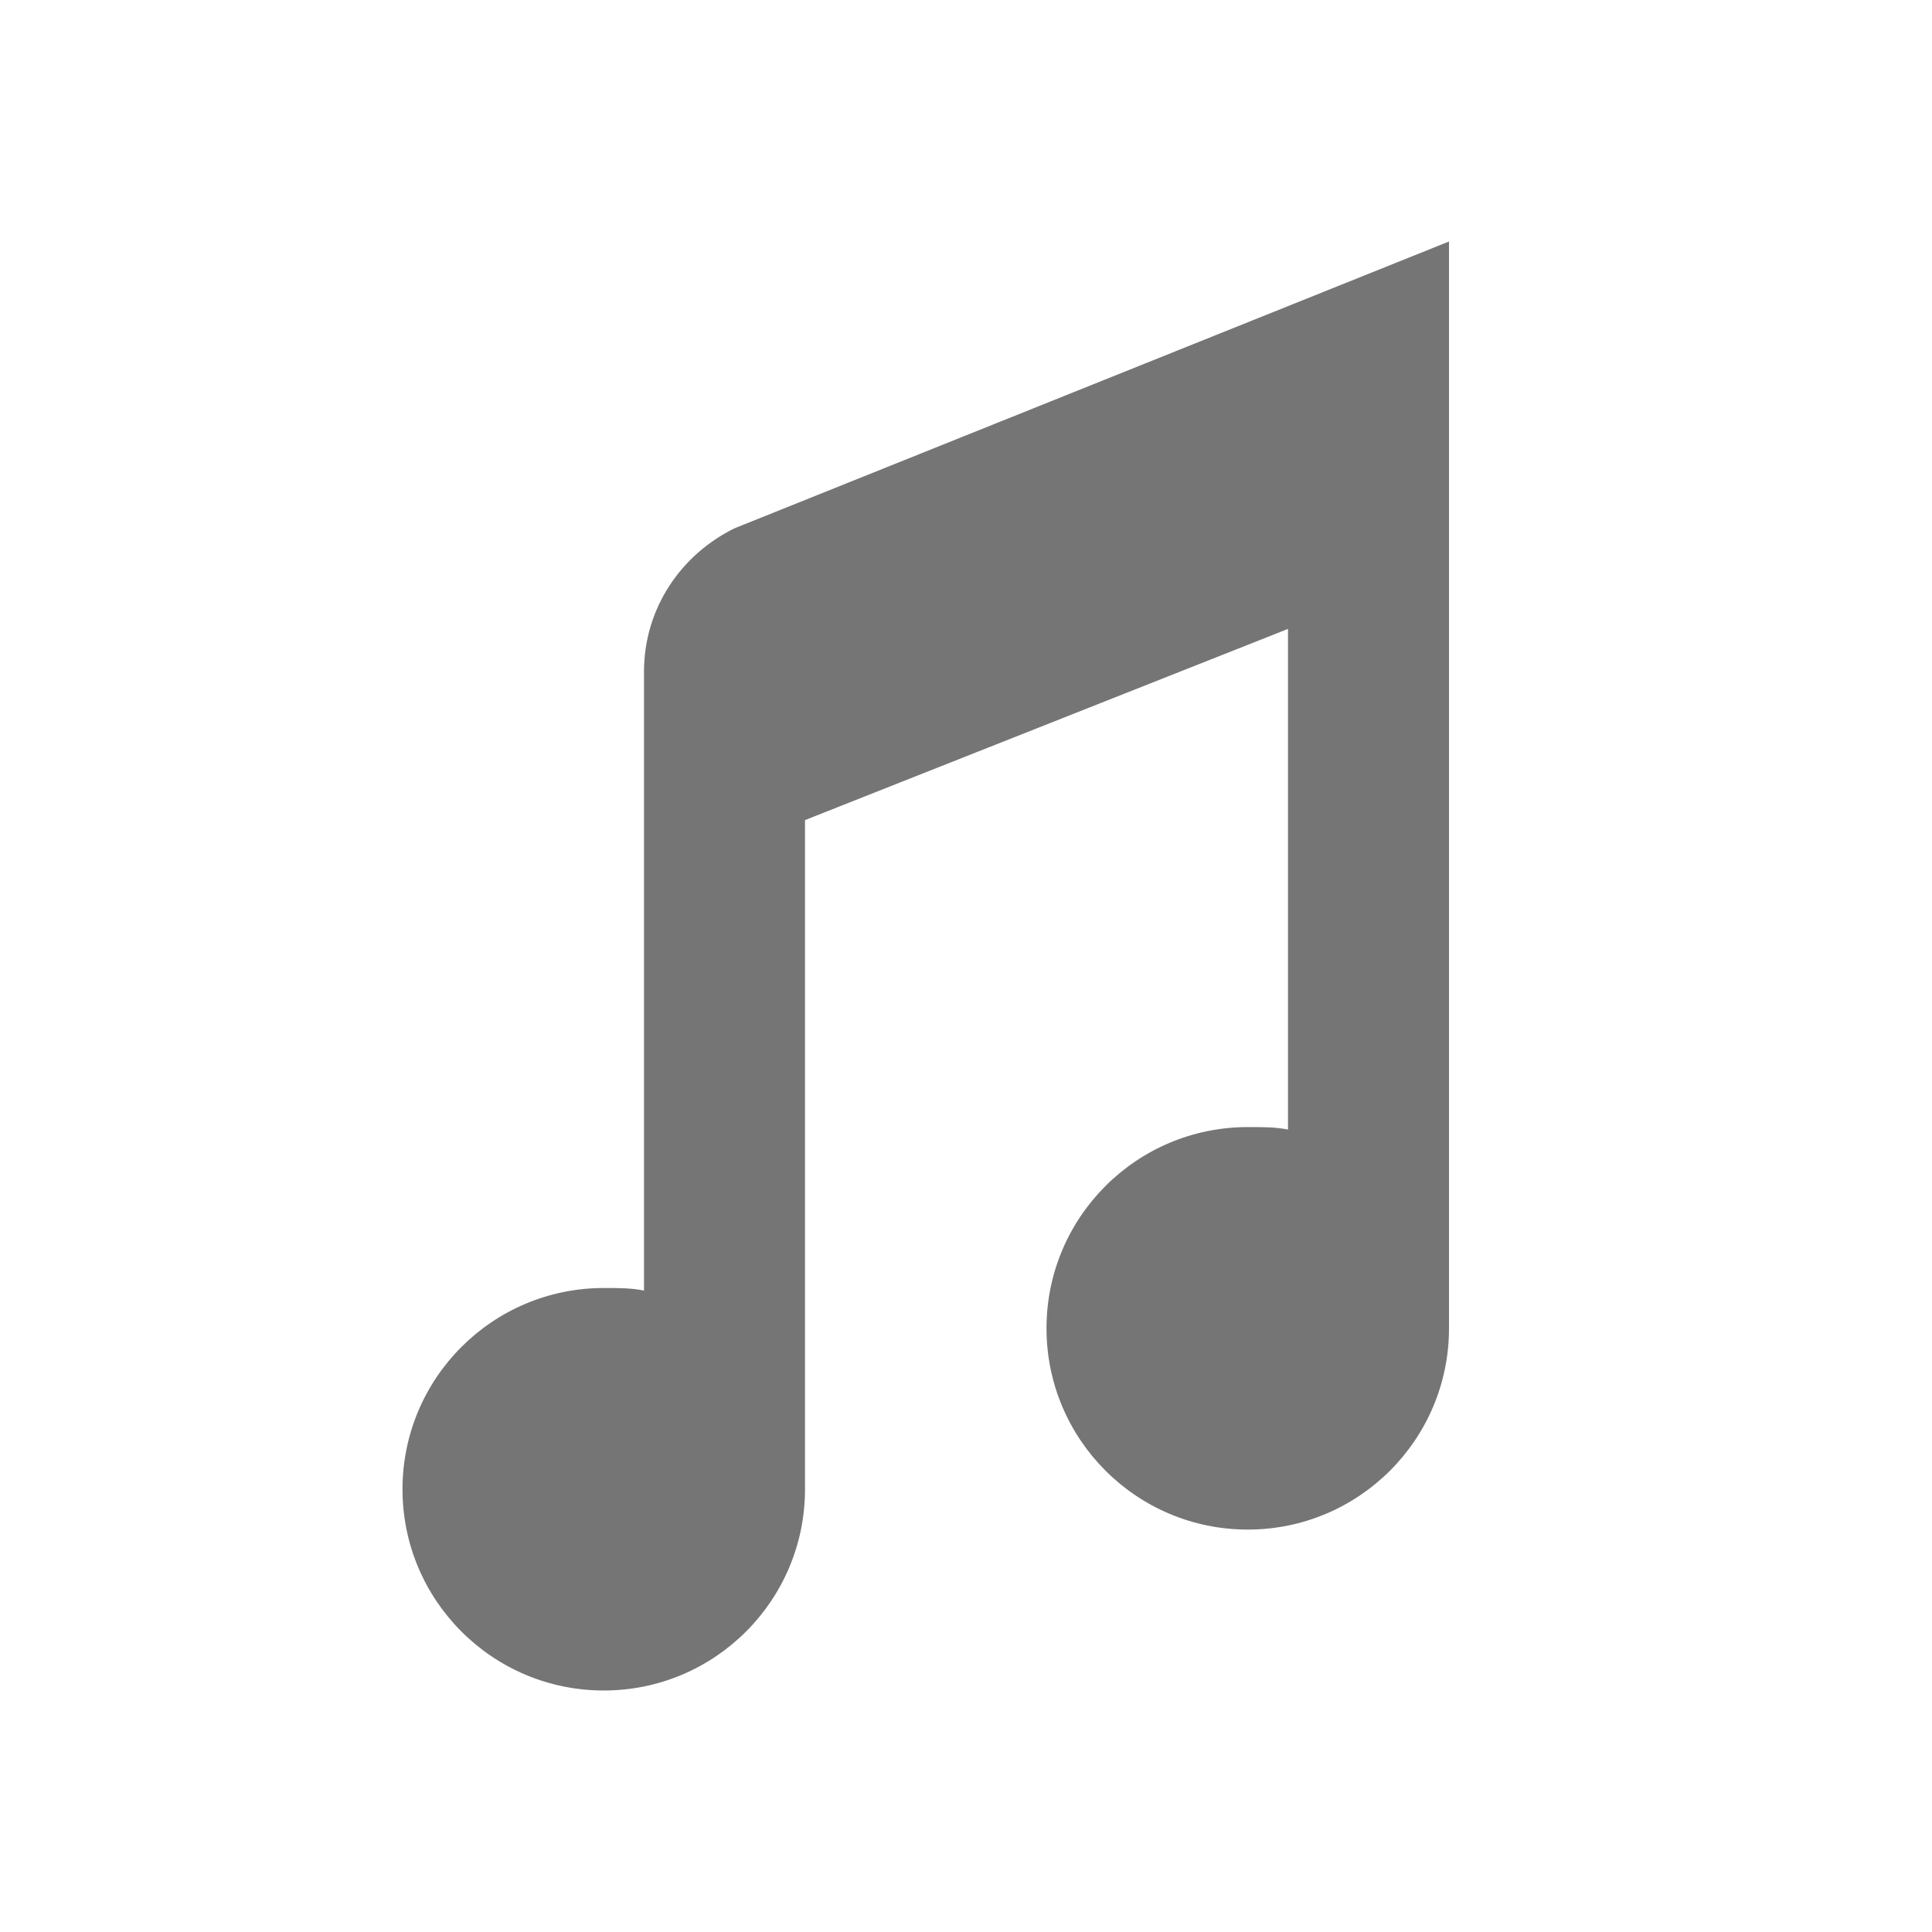
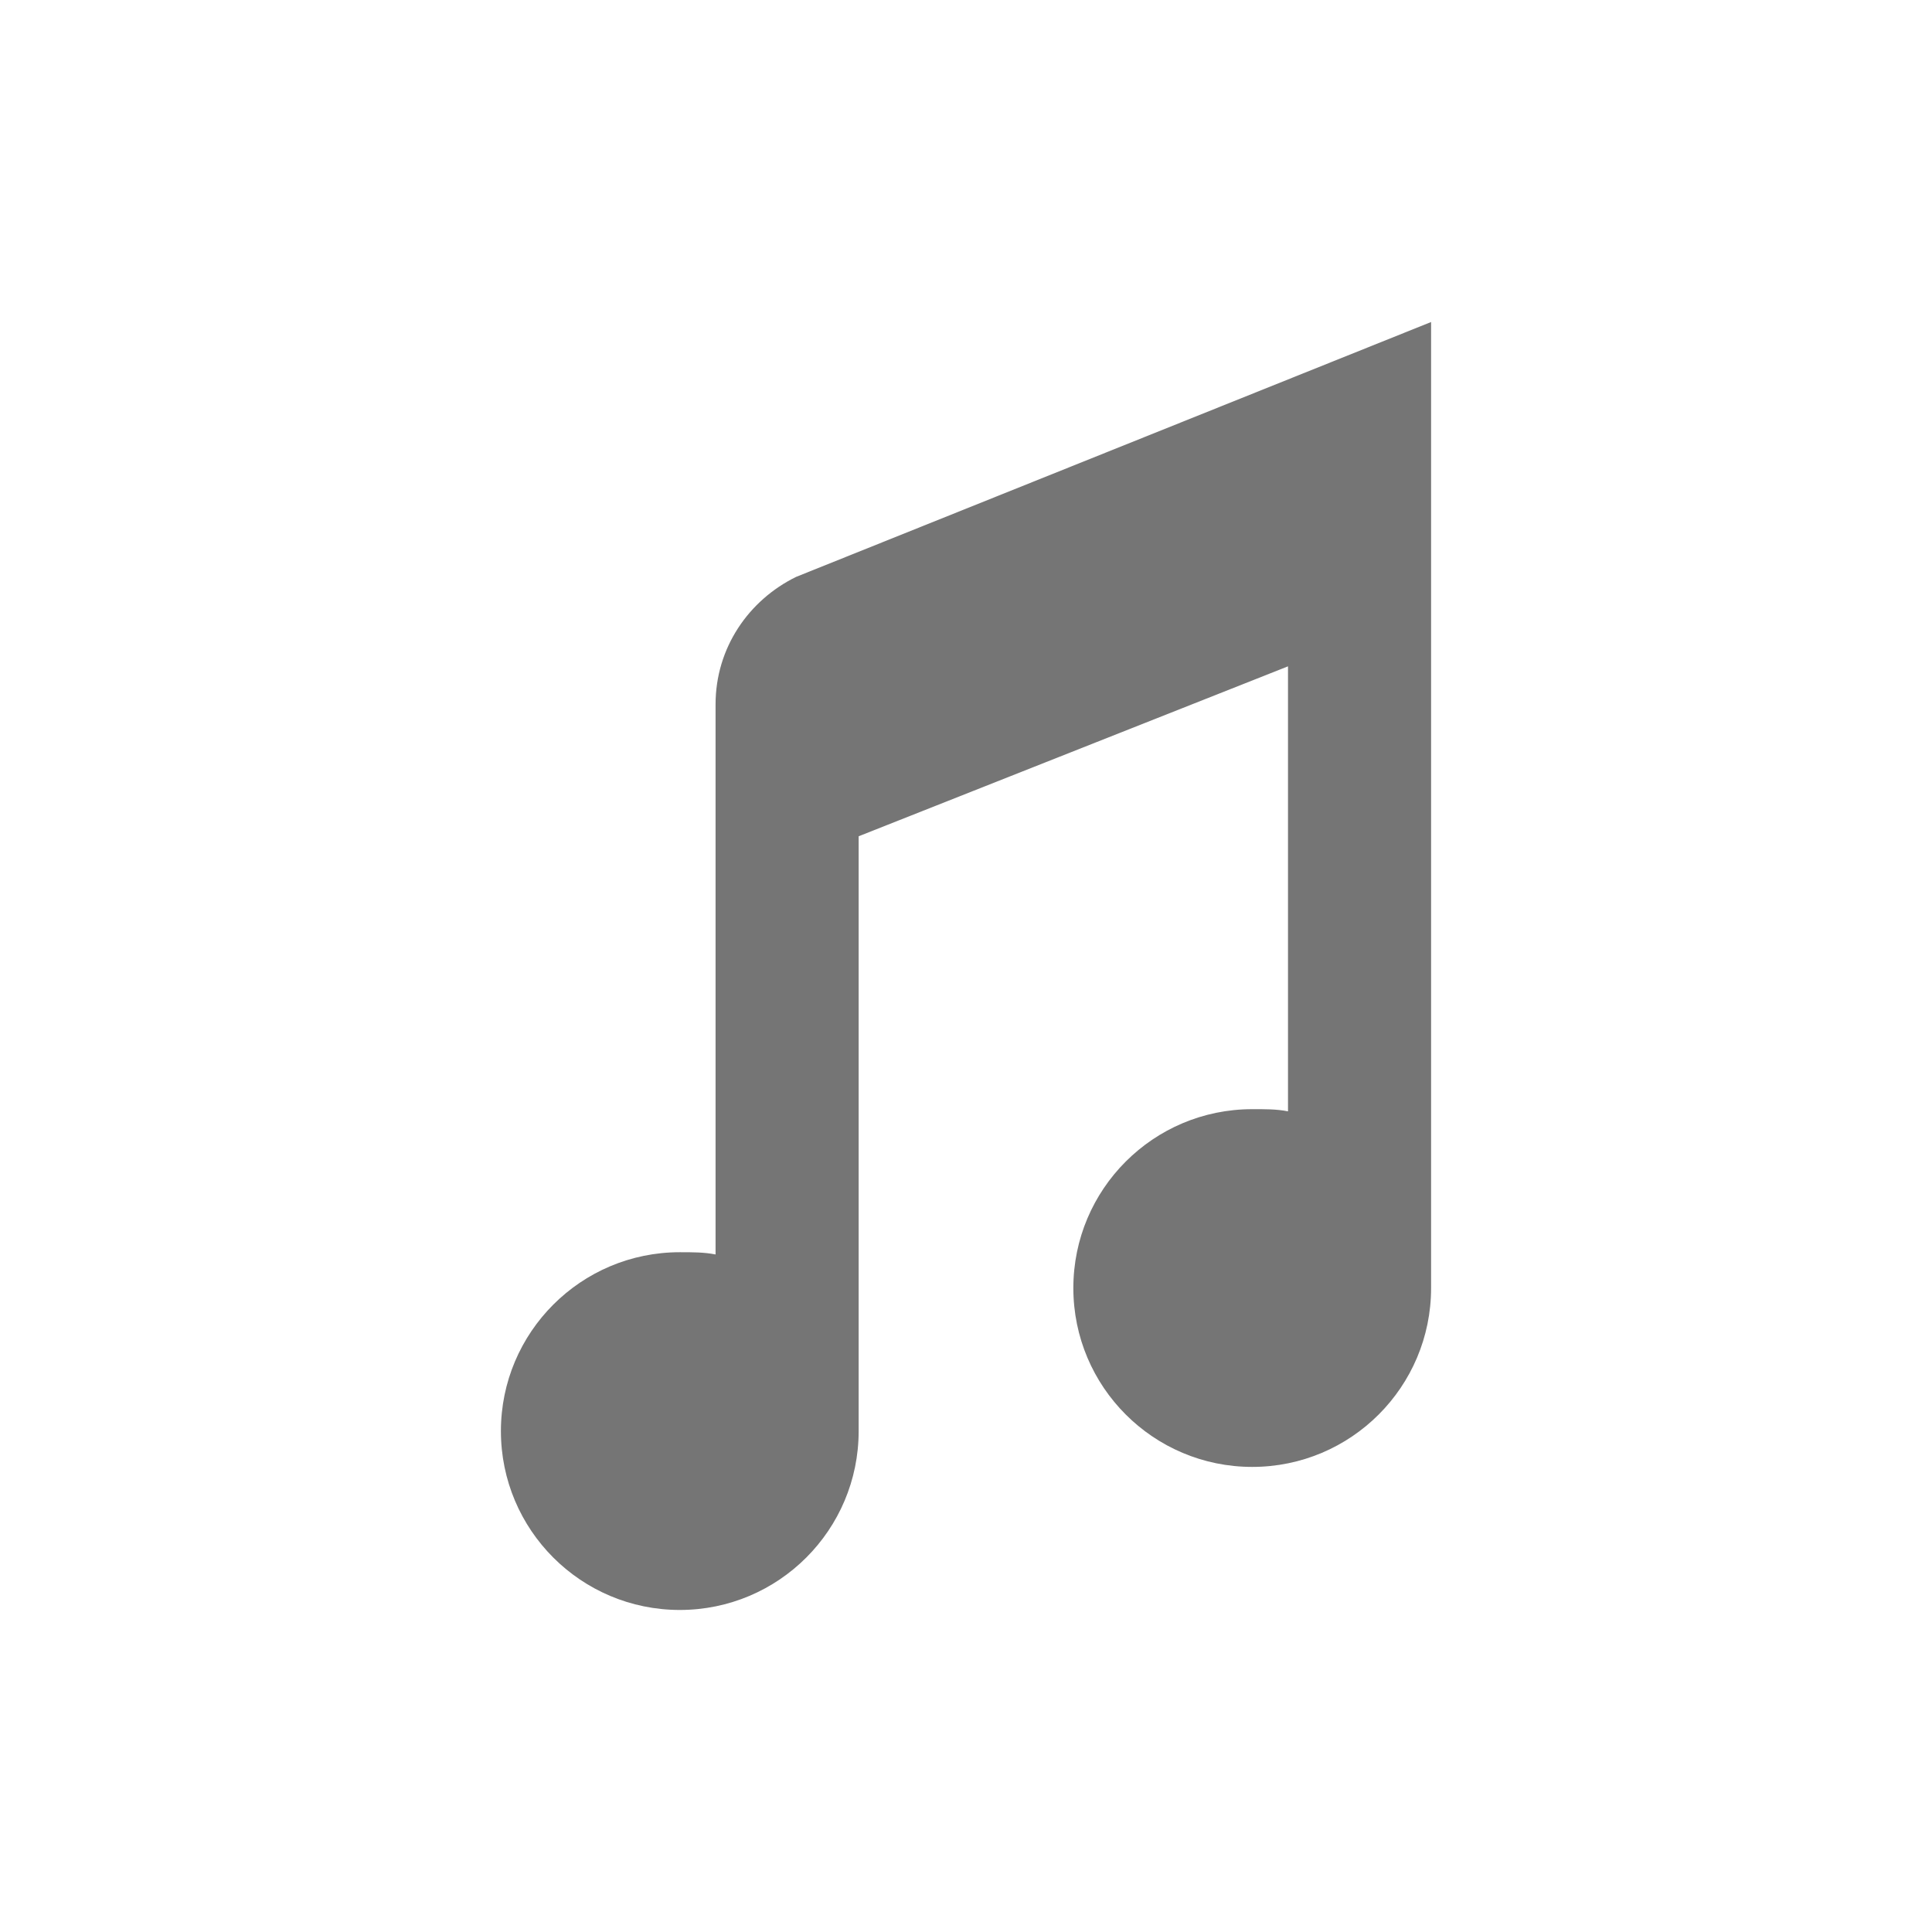
<svg xmlns="http://www.w3.org/2000/svg" width="48" height="48" id="svg4682" version="1.1">
  <defs id="defs4684" />
  <g id="layer1" transform="translate(0,-1004.362)">
-     <path style="color:#000000;display:inline;overflow:visible;visibility:visible;fill:#757575;fill-opacity:1;fill-rule:nonzero;stroke:none;stroke-width:1.125;marker:none;enable-background:accumulate" d="m 36,1010.362 -17.75,7.125 c -1.327,0.651 -2.25,1.985 -2.25,3.563 v 5.312 10.063 c -0.325,-0.065 -0.655,-0.063 -1,-0.063 -2.761,0 -5,2.239 -5,5 0,2.762 2.239,5 5,5 2.761,0 5,-2.239 5,-5 v -16.625 l 12,-4.75 v 12.438 c -0.325,-0.065 -0.655,-0.061 -1,-0.061 -2.761,0 -5,2.239 -5,5 0,2.761 2.239,5 5,5 2.761,0 5,-2.239 5,-5 v -19 -8 z" id="path6883" />
+     <path style="color:#000000;fill:#757575;fill-opacity:1;fill-rule:nonzero;stroke:none;stroke-width:1;marker:none;visibility:visible;display:inline;overflow:visible;enable-background:accumulate" d="m 35.556,1012.362 -15.778,6.333 c -1.179,0.579 -2,1.764 -2,3.167 l 0,4.722 0,8.945 c -0.289,-0.058 -0.582,-0.056 -0.889,-0.056 -2.455,0 -4.444,1.99 -4.444,4.444 0,2.455 1.99,4.444 4.444,4.444 2.455,0 4.444,-1.99 4.444,-4.444 l 0,-14.778 10.667,-4.222 0,11.056 c -0.289,-0.058 -0.582,-0.054 -0.889,-0.054 -2.455,0 -4.444,1.99 -4.444,4.444 0,2.455 1.99,4.444 4.444,4.444 2.455,0 4.444,-1.99 4.444,-4.444 l 0,-16.889 0,-7.111 z" id="path6883" />
  </g>
</svg>
